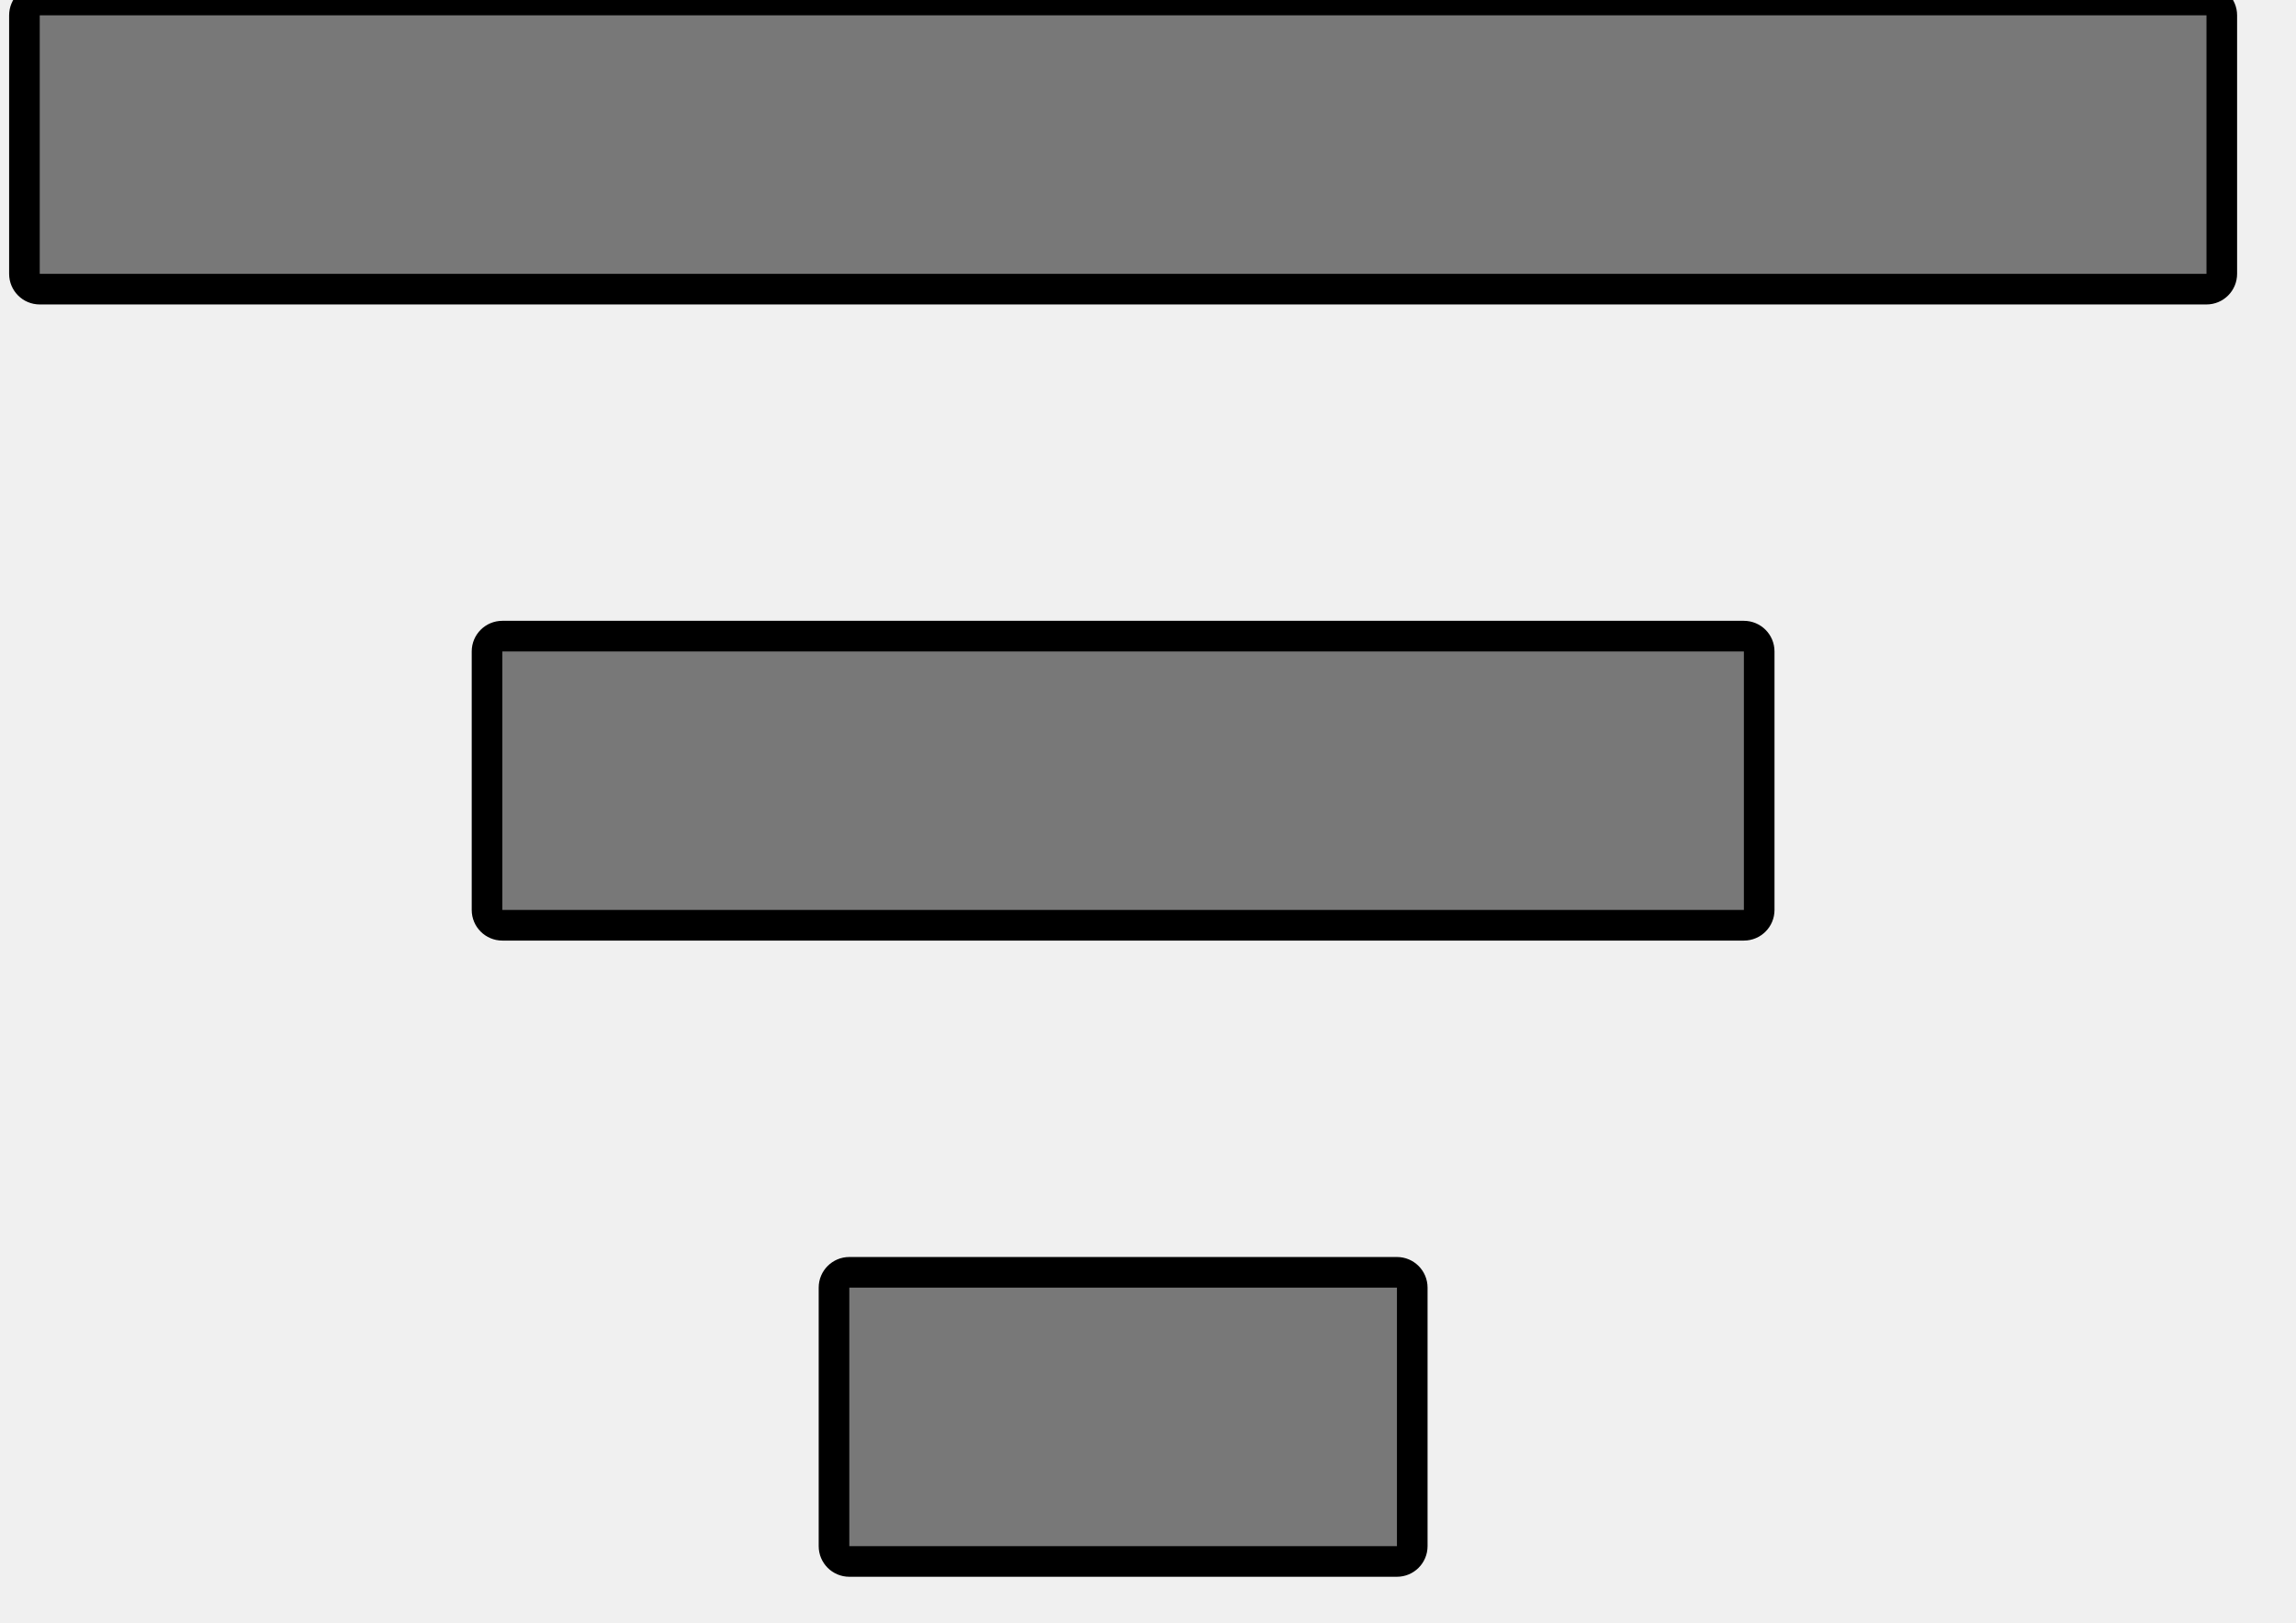
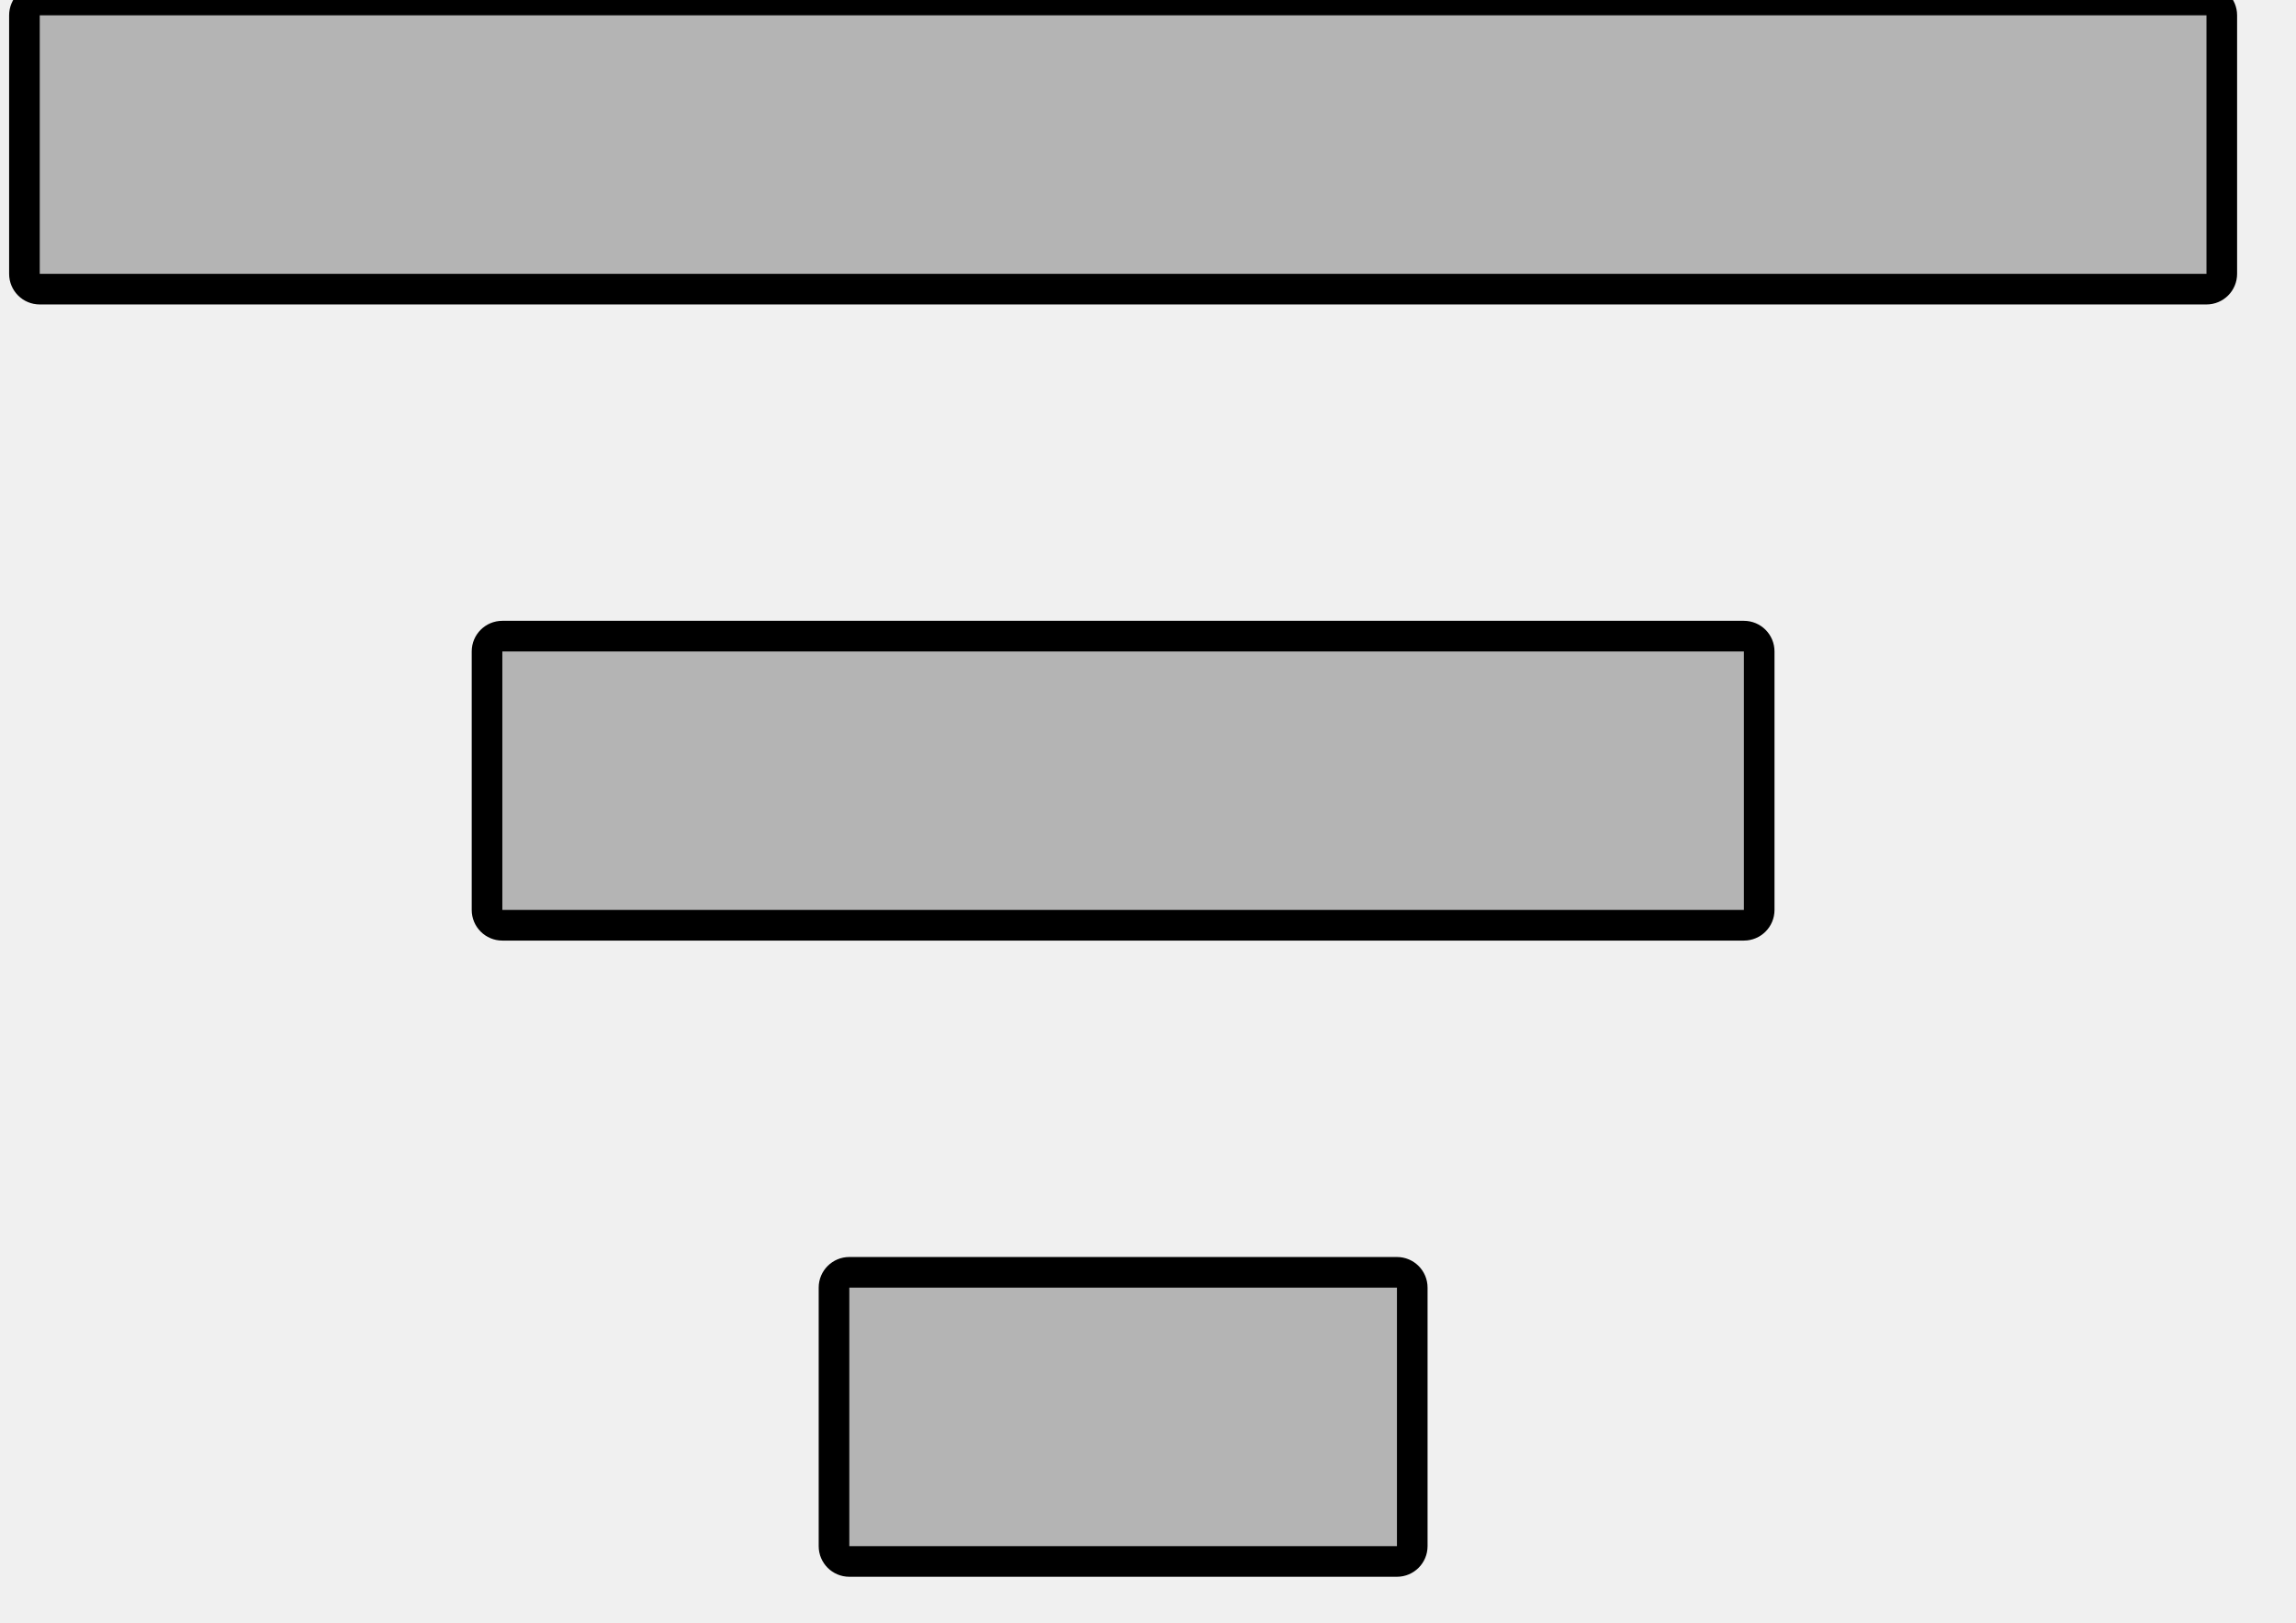
<svg xmlns="http://www.w3.org/2000/svg" viewBox="0 0 75 53" fill="none">
  <mask id="path-1-inside-1_369_13099" fill="white">
    <rect x="0.798" width="71.778" height="9.444" rx="0.5" />
  </mask>
-   <rect x="0.798" width="71.778" height="9.444" rx="0.5" fill="currentColor" fill-opacity="0.5" stroke="currentColor" stroke-opacity="1" stroke-width="1" />
-   <rect x="15.909" y="20.777" width="41.556" height="9.444" rx="0.5" fill="currentColor" fill-opacity="0.5" stroke="currentColor" stroke-opacity="1" stroke-width="1" />
-   <rect x="27.243" y="41.556" width="18.889" height="9.444" rx="0.5" fill="currentColor" fill-opacity="0.5" stroke="currentColor" stroke-opacity="1" stroke-width="1" />
+   <rect x="0.798" width="71.778" height="9.444" rx="0.5" fill="currentColor" fill-opacity="0.25" stroke="currentColor" stroke-opacity="1" stroke-width="1" />
+   <rect x="15.909" y="20.777" width="41.556" height="9.444" rx="0.5" fill="currentColor" fill-opacity="0.25" stroke="currentColor" stroke-opacity="1" stroke-width="1" />
+   <rect x="27.243" y="41.556" width="18.889" height="9.444" rx="0.5" fill="currentColor" fill-opacity="0.25" stroke="currentColor" stroke-opacity="1" stroke-width="1" />
</svg>
